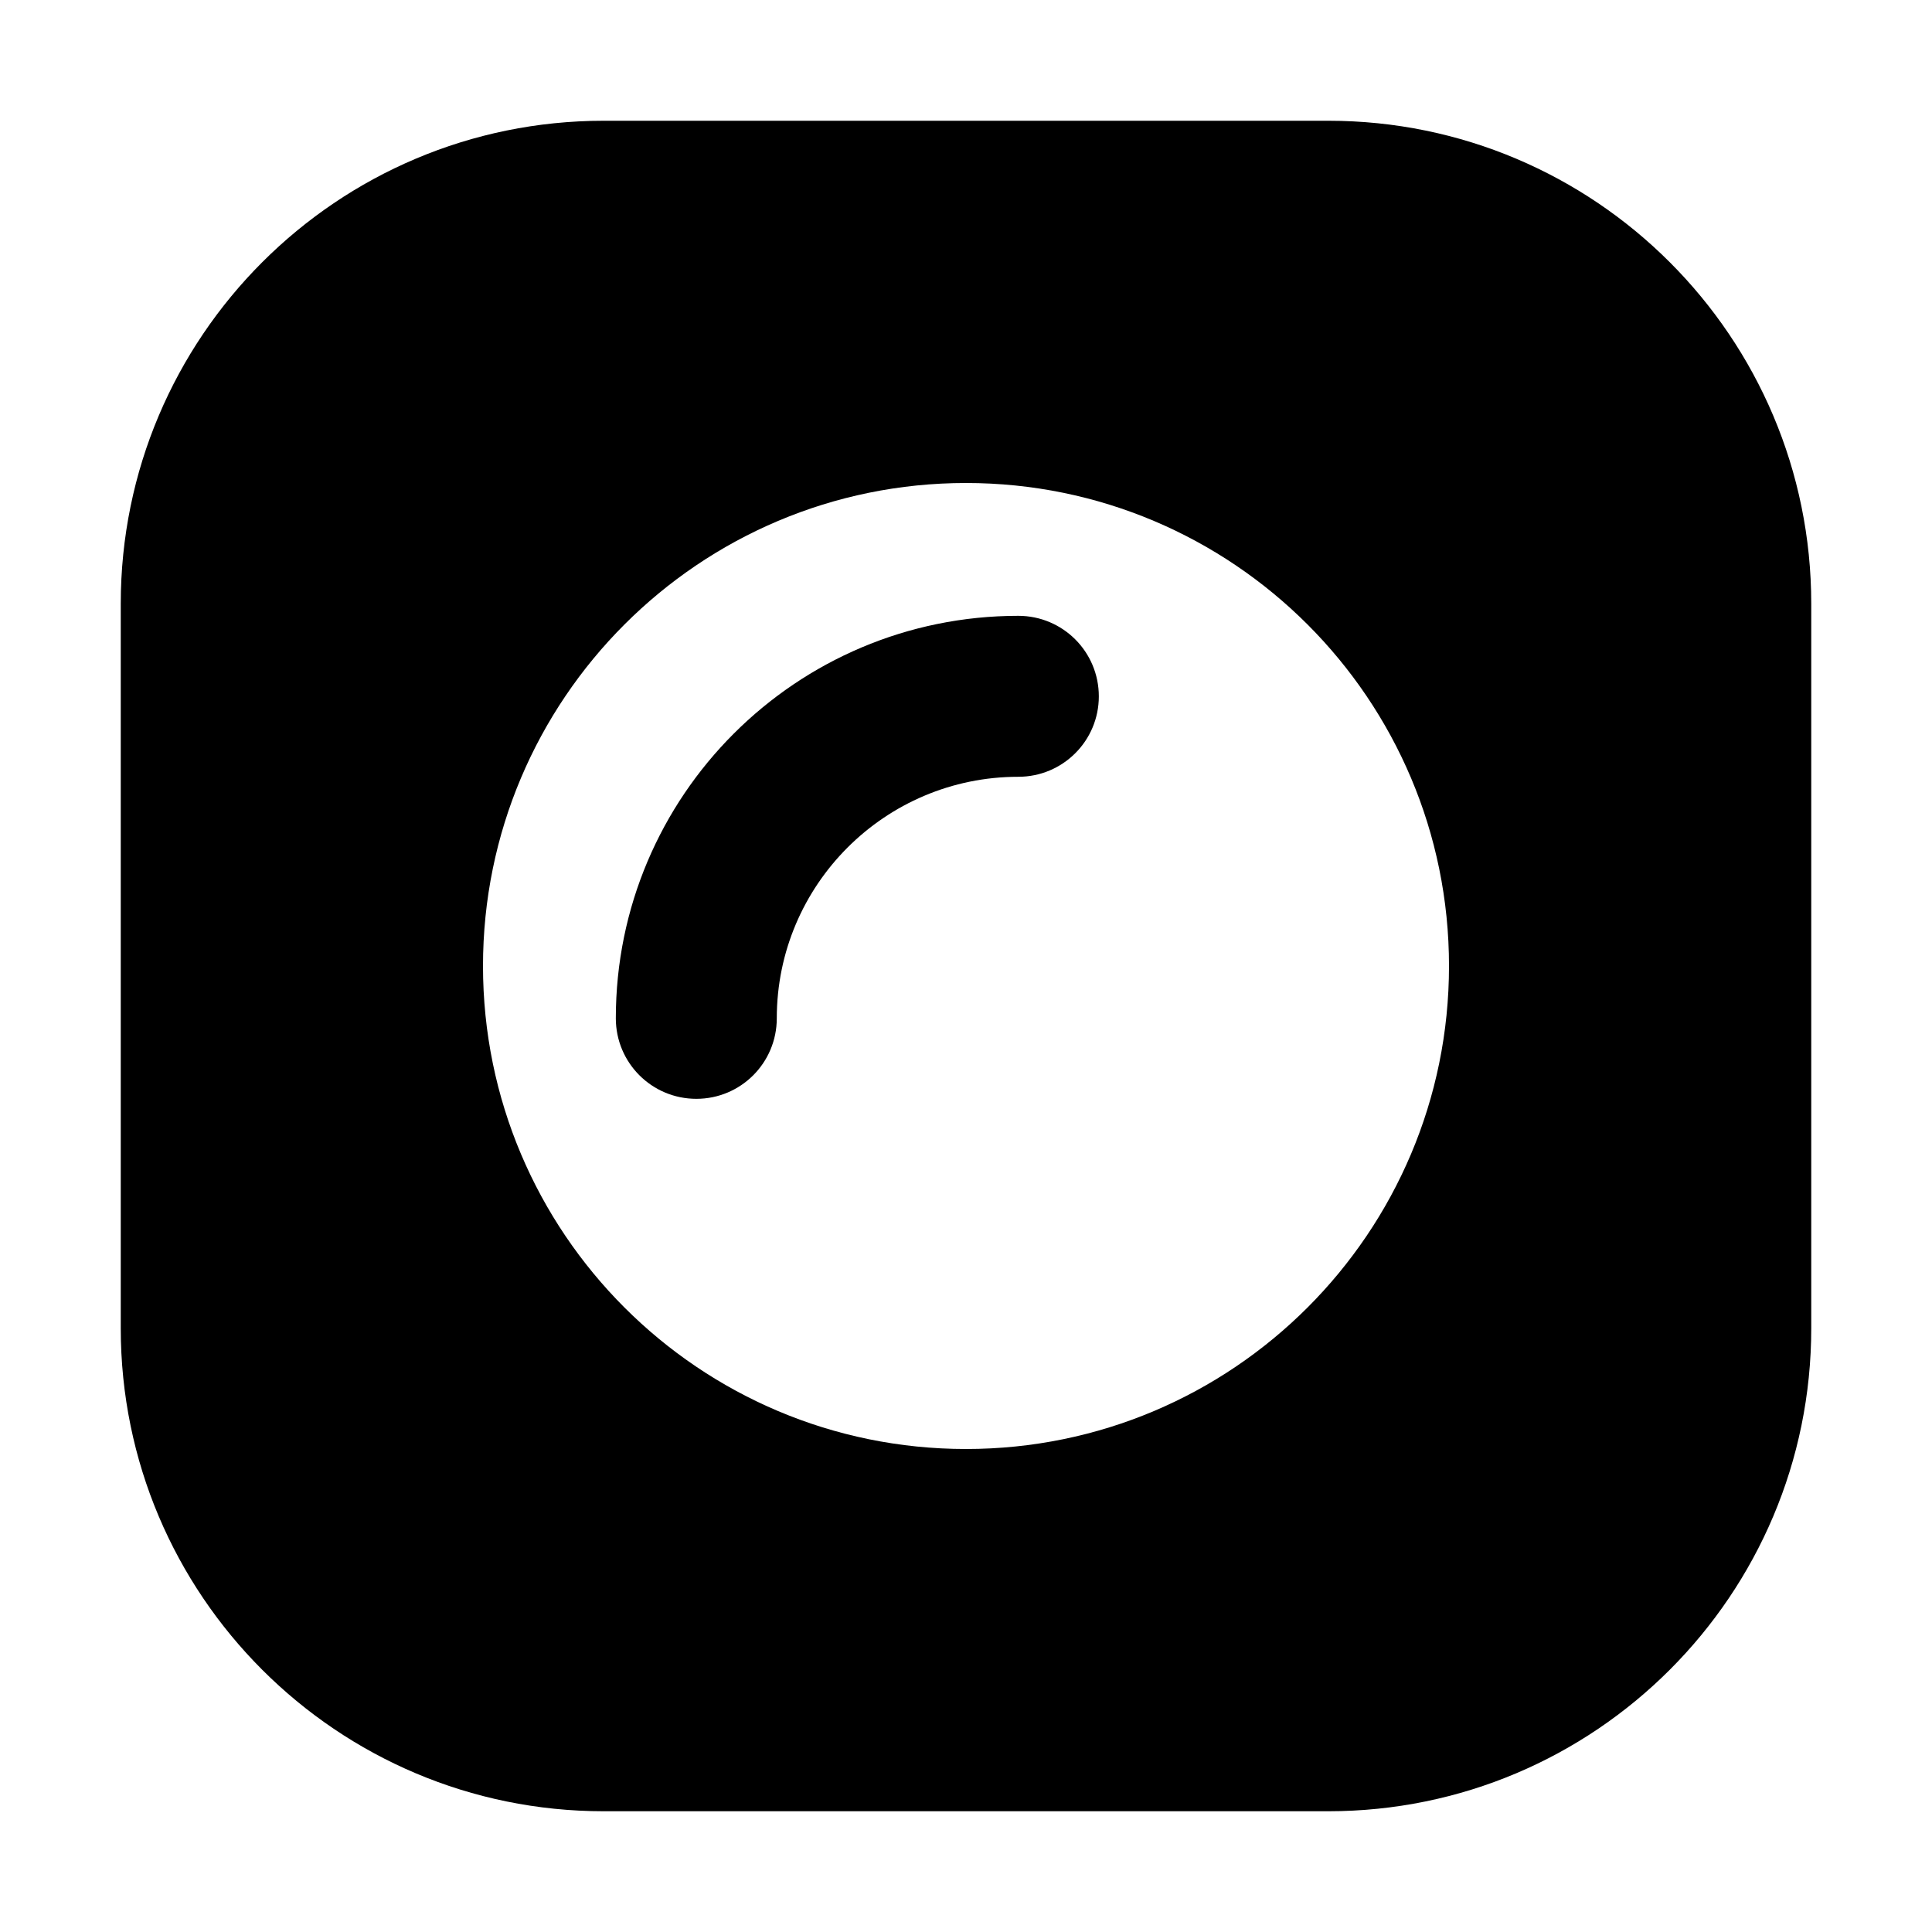
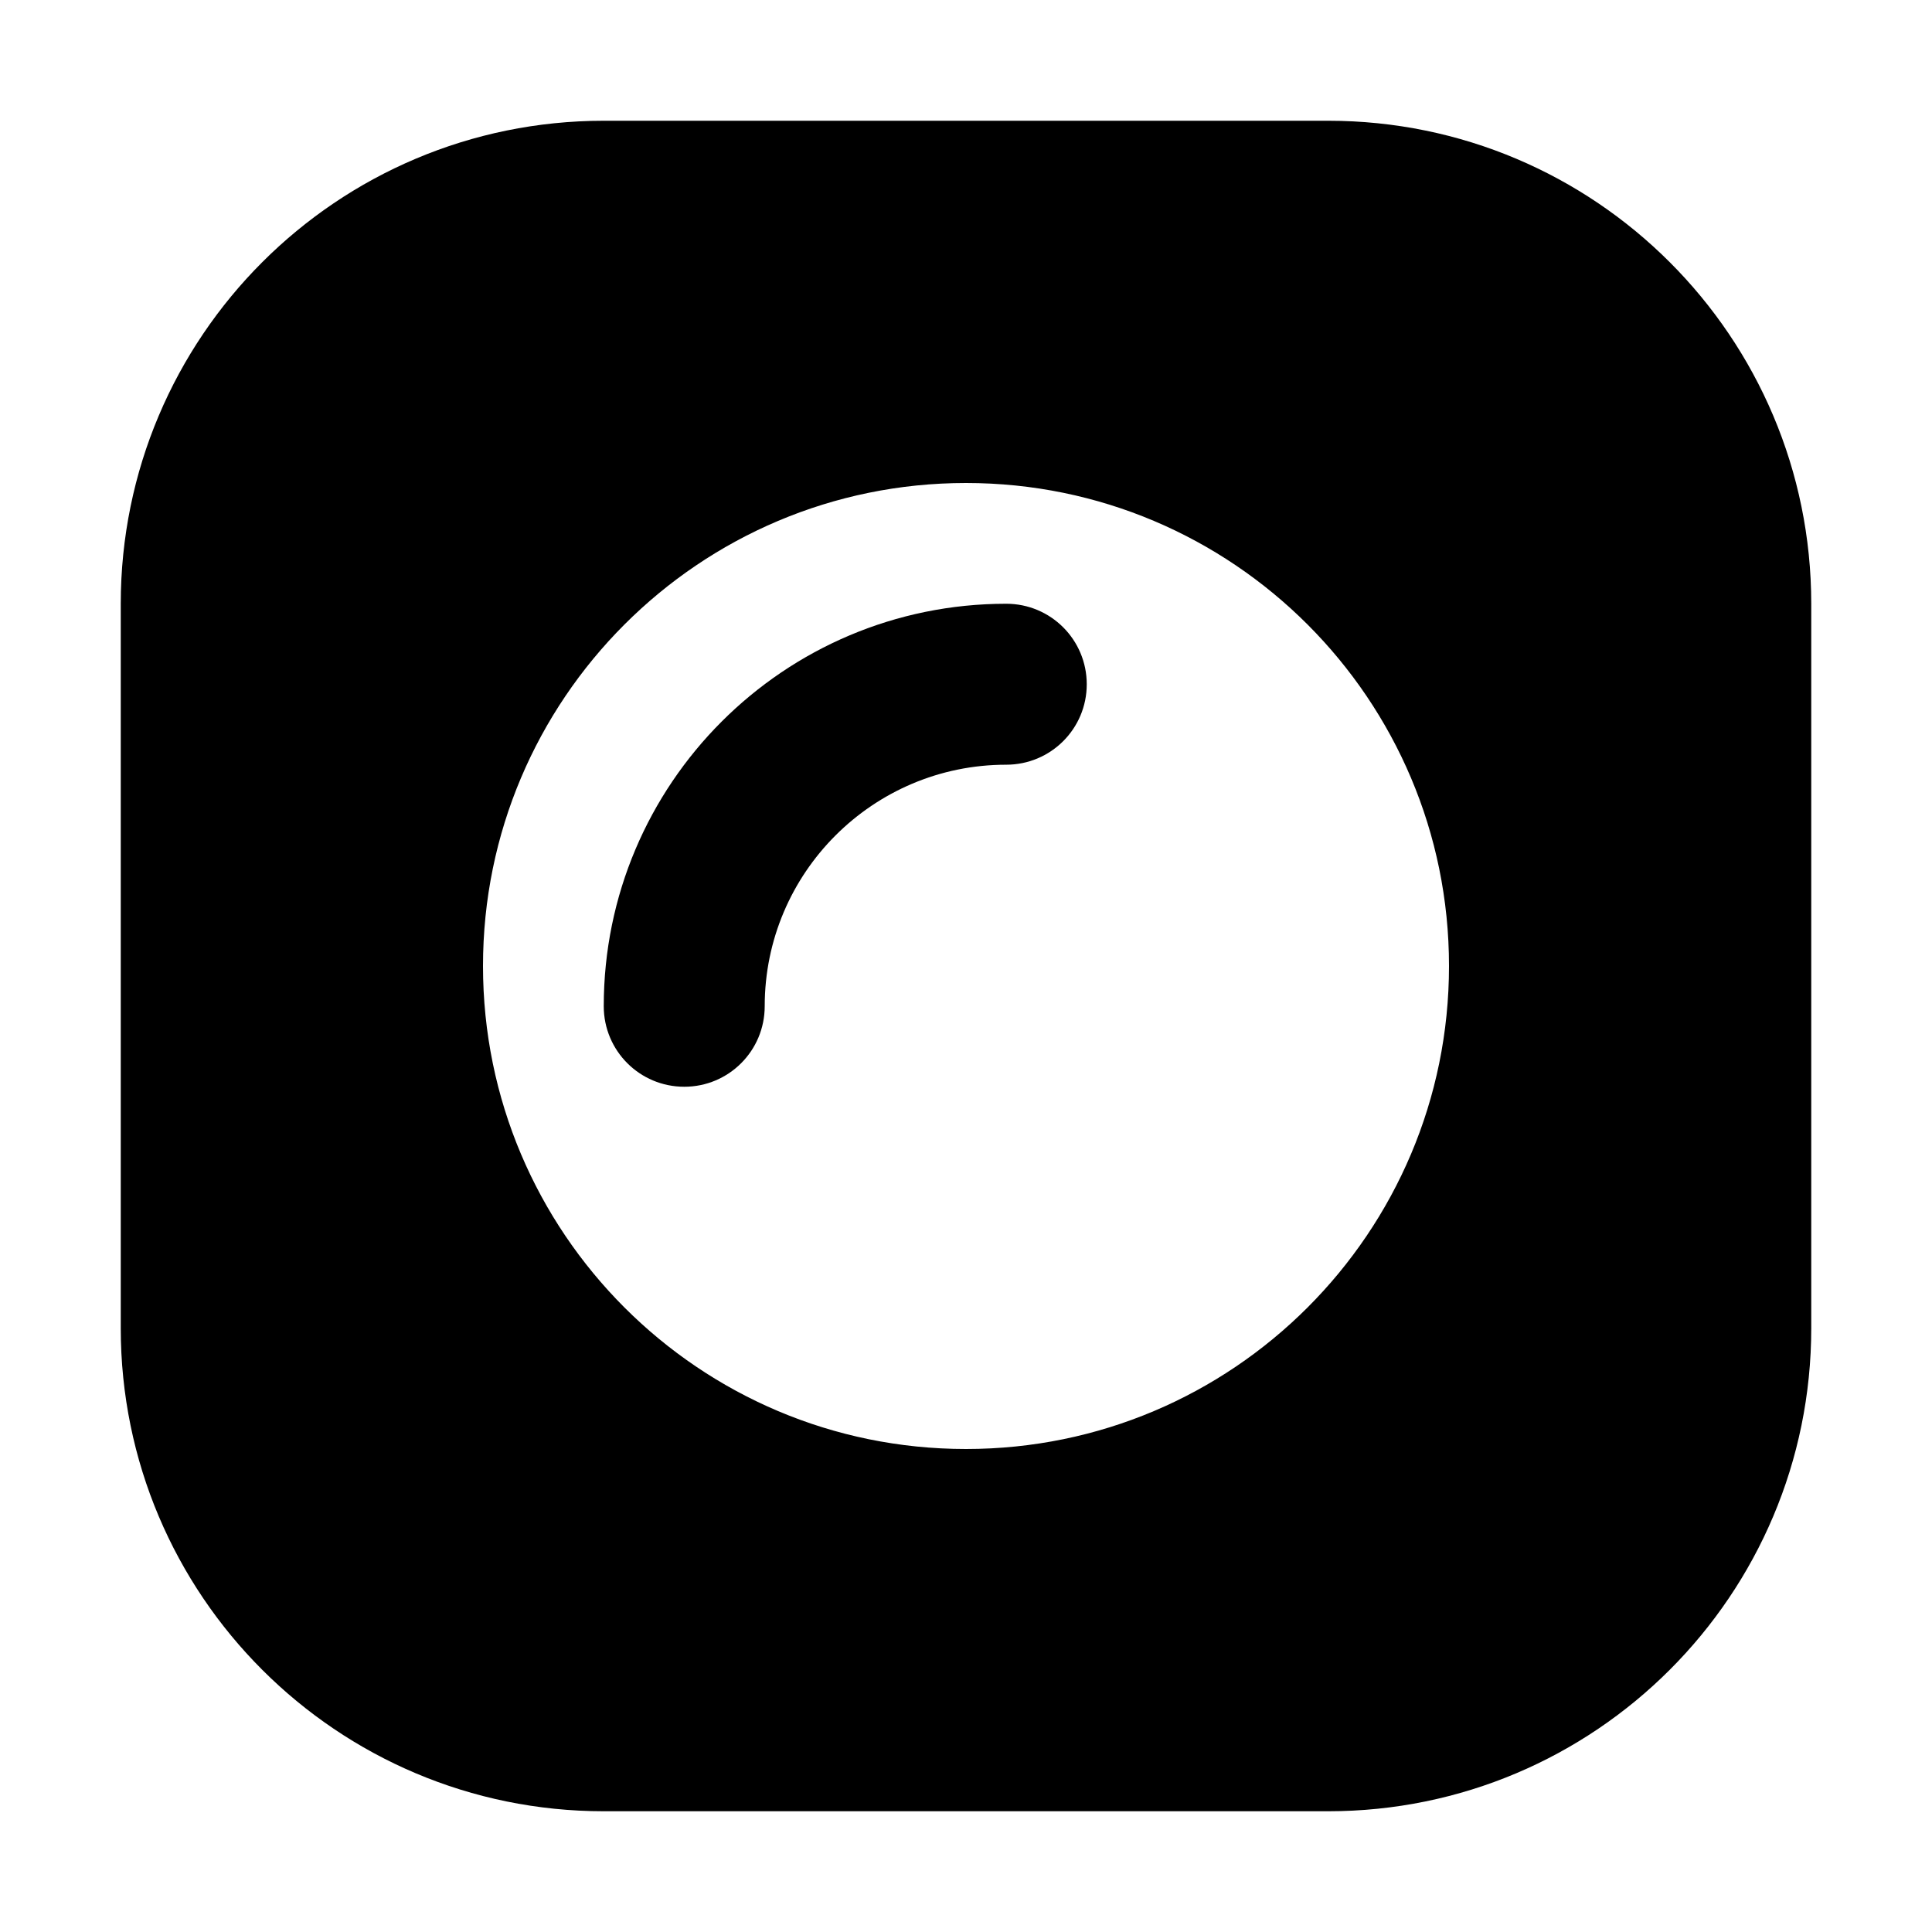
<svg xmlns="http://www.w3.org/2000/svg" width="16" height="16" viewBox="0 0 16 16" fill="none">
-   <mask id="path-1-inside-1_569:2696" fill="currentColor">
-     <path fill-rule="evenodd" clip-rule="evenodd" d="M5 1C2.791 1 1 2.791 1 5L1 11C1 13.209 2.791 15 5 15H11C13.209 15 15 13.209 15 11V5C15 2.791 13.209 1 11 1L5 1ZM8 12C10.209 12 12 10.209 12 8C12 5.791 10.209 4 8 4C5.791 4 4 5.791 4 8C4 10.209 5.791 12 8 12Z" />
-   </mask>
-   <path fill-rule="evenodd" clip-rule="evenodd" d="M5 1C2.791 1 1 2.791 1 5L1 11C1 13.209 2.791 15 5 15H11C13.209 15 15 13.209 15 11V5C15 2.791 13.209 1 11 1L5 1ZM8 12C10.209 12 12 10.209 12 8C12 5.791 10.209 4 8 4C5.791 4 4 5.791 4 8C4 10.209 5.791 12 8 12Z" fill="currentColor" />
-   <path d="M1 5H0H1ZM2 5C2 3.343 3.343 2 5 2V0C2.239 0 0 2.239 0 5H2ZM2 11L2 5H0L0 11H2ZM5 14C3.343 14 2 12.657 2 11H0C0 13.761 2.239 16 5 16V14ZM11 14H5V16H11V14ZM14 11C14 12.657 12.657 14 11 14V16C13.761 16 16 13.761 16 11H14ZM14 5V11H16V5H14ZM11 2C12.657 2 14 3.343 14 5H16C16 2.239 13.761 0 11 0V2ZM5 2L11 2V0L5 0V2ZM11 8C11 9.657 9.657 11 8 11V13C10.761 13 13 10.761 13 8H11ZM8 5C9.657 5 11 6.343 11 8H13C13 5.239 10.761 3 8 3V5ZM5 8C5 6.343 6.343 5 8 5V3C5.239 3 3 5.239 3 8H5ZM8 11C6.343 11 5 9.657 5 8H3C3 10.761 5.239 13 8 13V11Z" fill="currentColor" mask="url(#path-1-inside-1_569:2696)" />
-   <path fill-rule="evenodd" clip-rule="evenodd" d="M8.433 6.433C7.329 6.433 6.433 7.329 6.433 8.433C6.433 8.802 6.135 9.1 5.767 9.1C5.398 9.1 5.1 8.802 5.1 8.433C5.1 6.592 6.592 5.1 8.433 5.1C8.802 5.1 9.1 5.398 9.1 5.767C9.1 6.135 8.802 6.433 8.433 6.433Z" fill="currentColor" />
+   <path d="M14.5 11C14.5 12.933 12.933 14.5 11 14.5L5 14.5C3.067 14.5 1.5 12.933 1.5 11L1.5 5C1.5 3.067 3.067 1.5 5 1.5L11 1.5C12.933 1.5 14.5 3.067 14.5 5L14.5 11ZM8 3.5C5.515 3.5 3.5 5.515 3.5 8C3.5 10.485 5.515 12.5 8 12.5C10.485 12.5 12.5 10.485 12.5 8C12.5 5.515 10.485 3.5 8 3.5Z" fill="currentColor" stroke="currentColor" />
+   <path fill-rule="evenodd" clip-rule="evenodd" d="M8.333 6.333C7.229 6.333 6.333 7.229 6.333 8.333C6.333 8.702 6.035 9 5.667 9C5.298 9 5 8.702 5 8.333C5 6.492 6.492 5 8.333 5C8.702 5 9 5.298 9 5.667C9 6.035 8.702 6.333 8.333 6.333Z" fill="currentColor" />
</svg>
